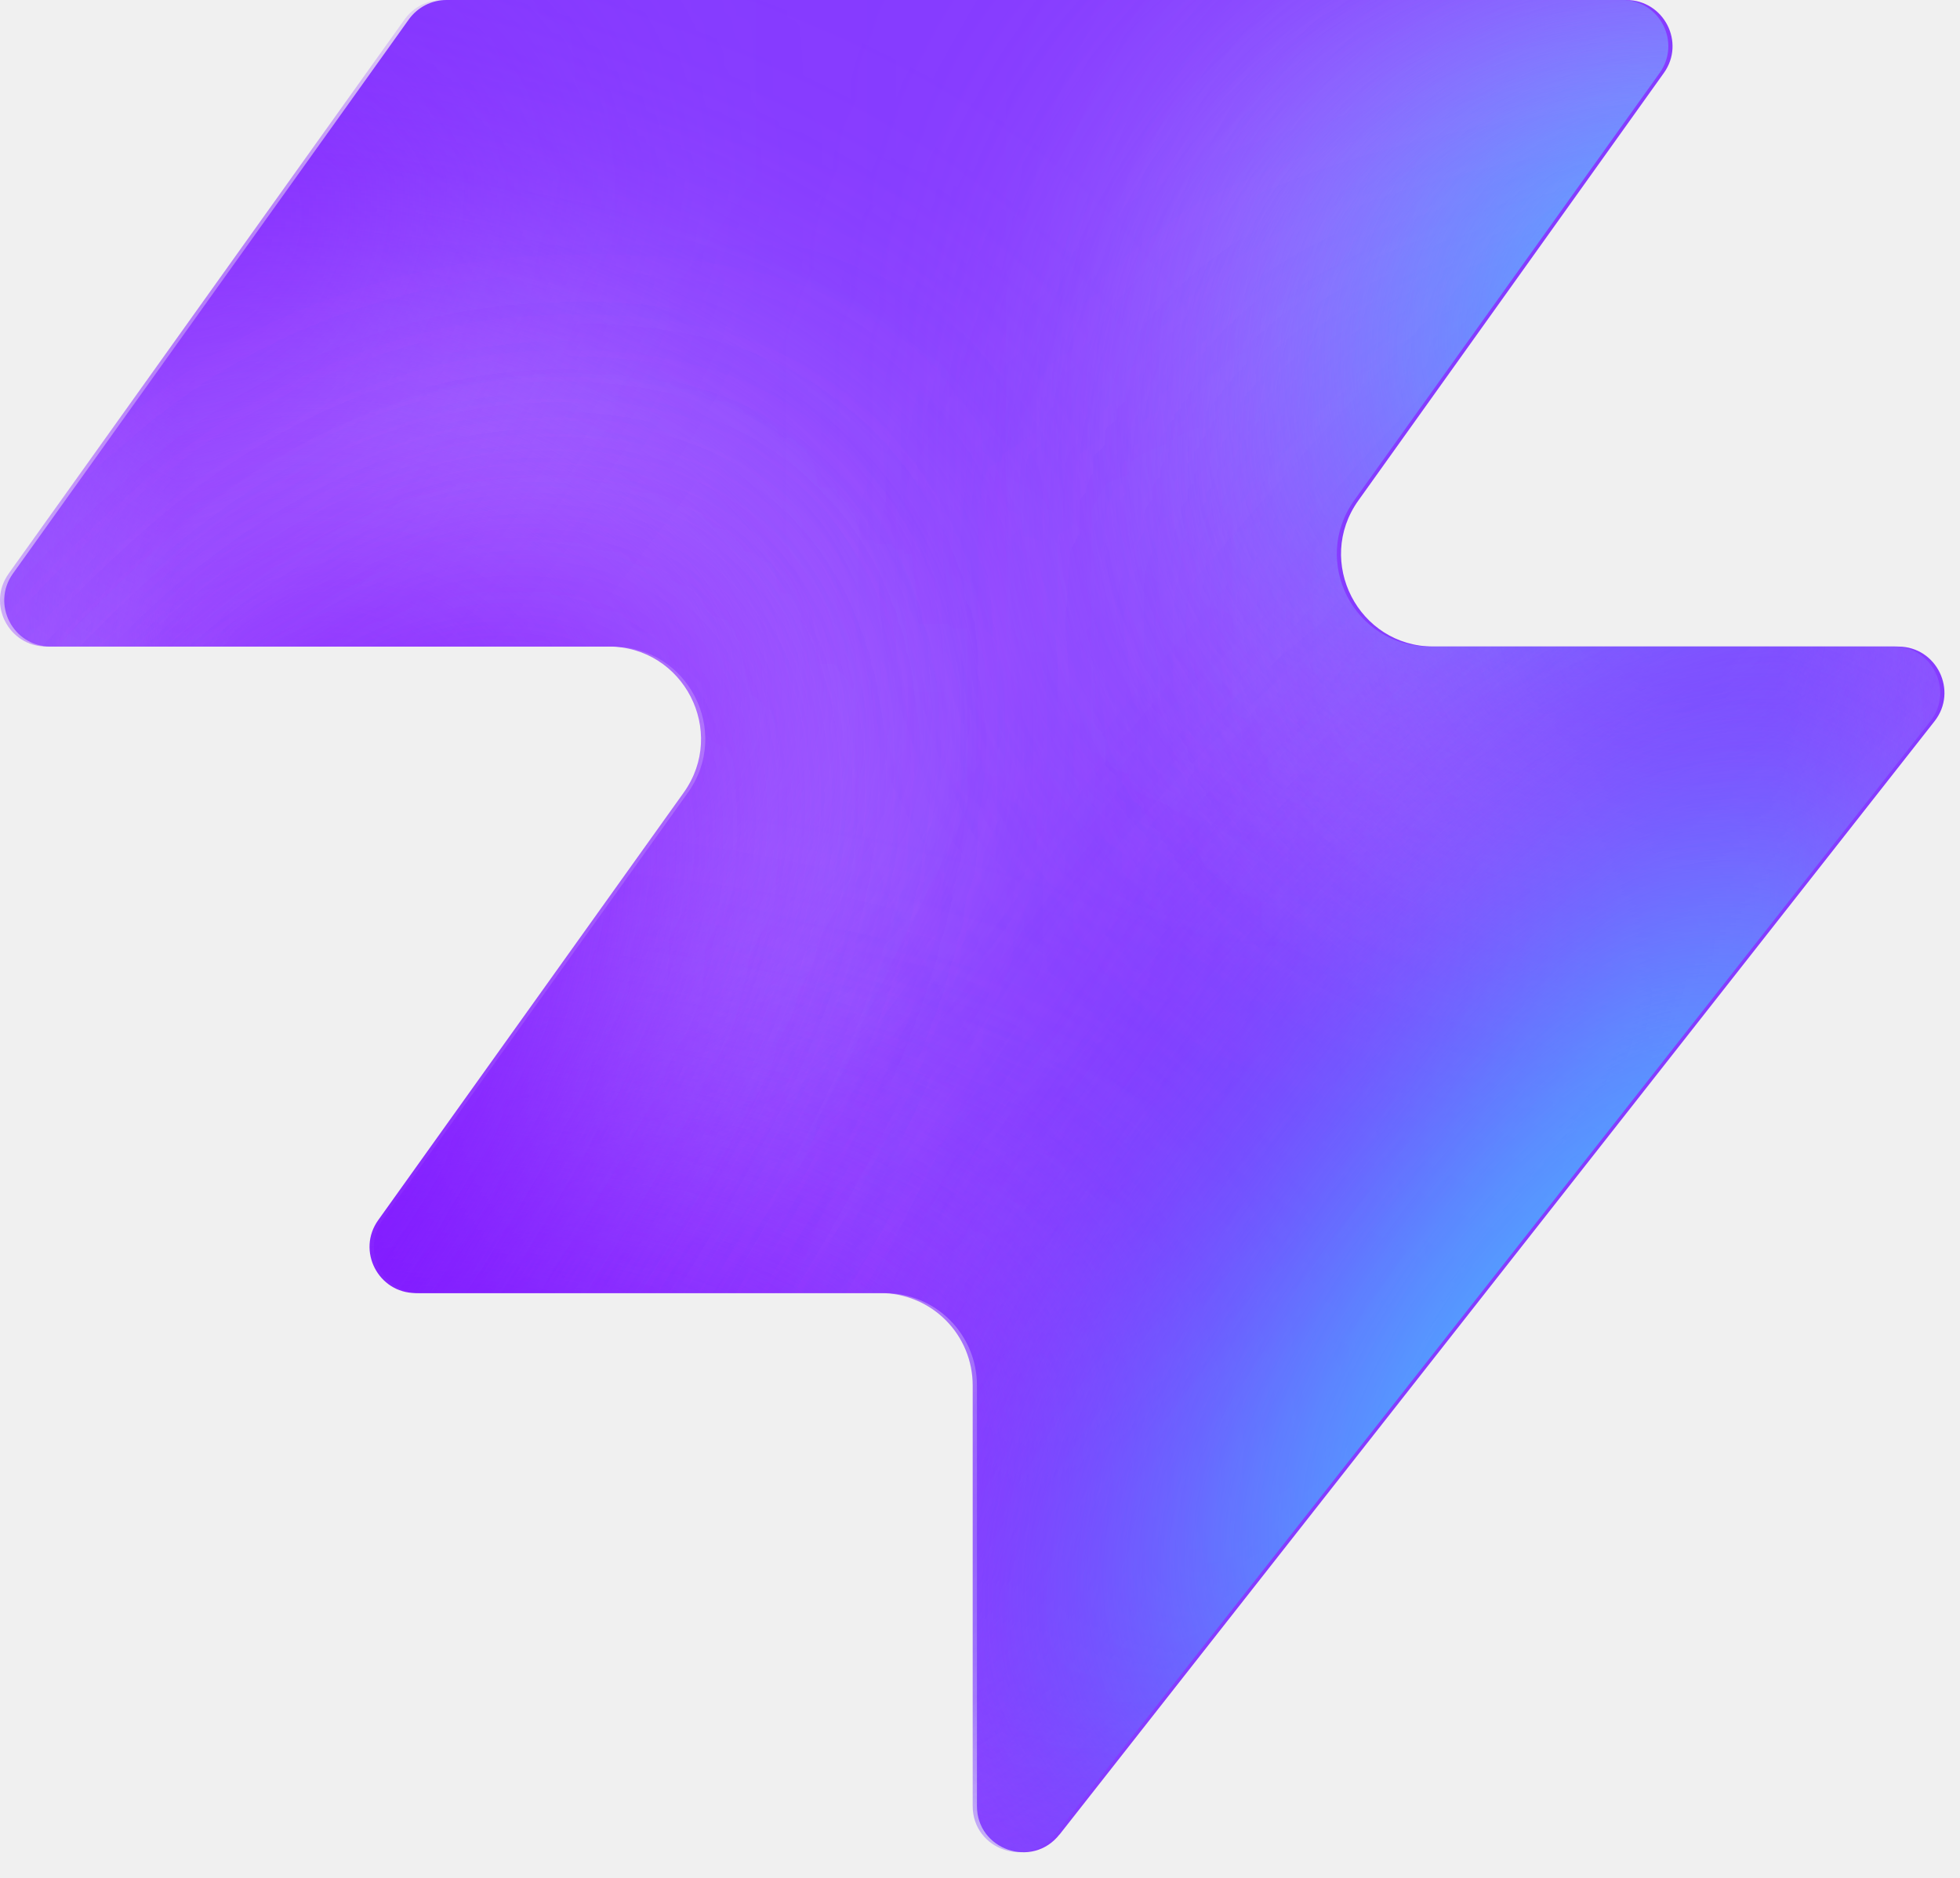
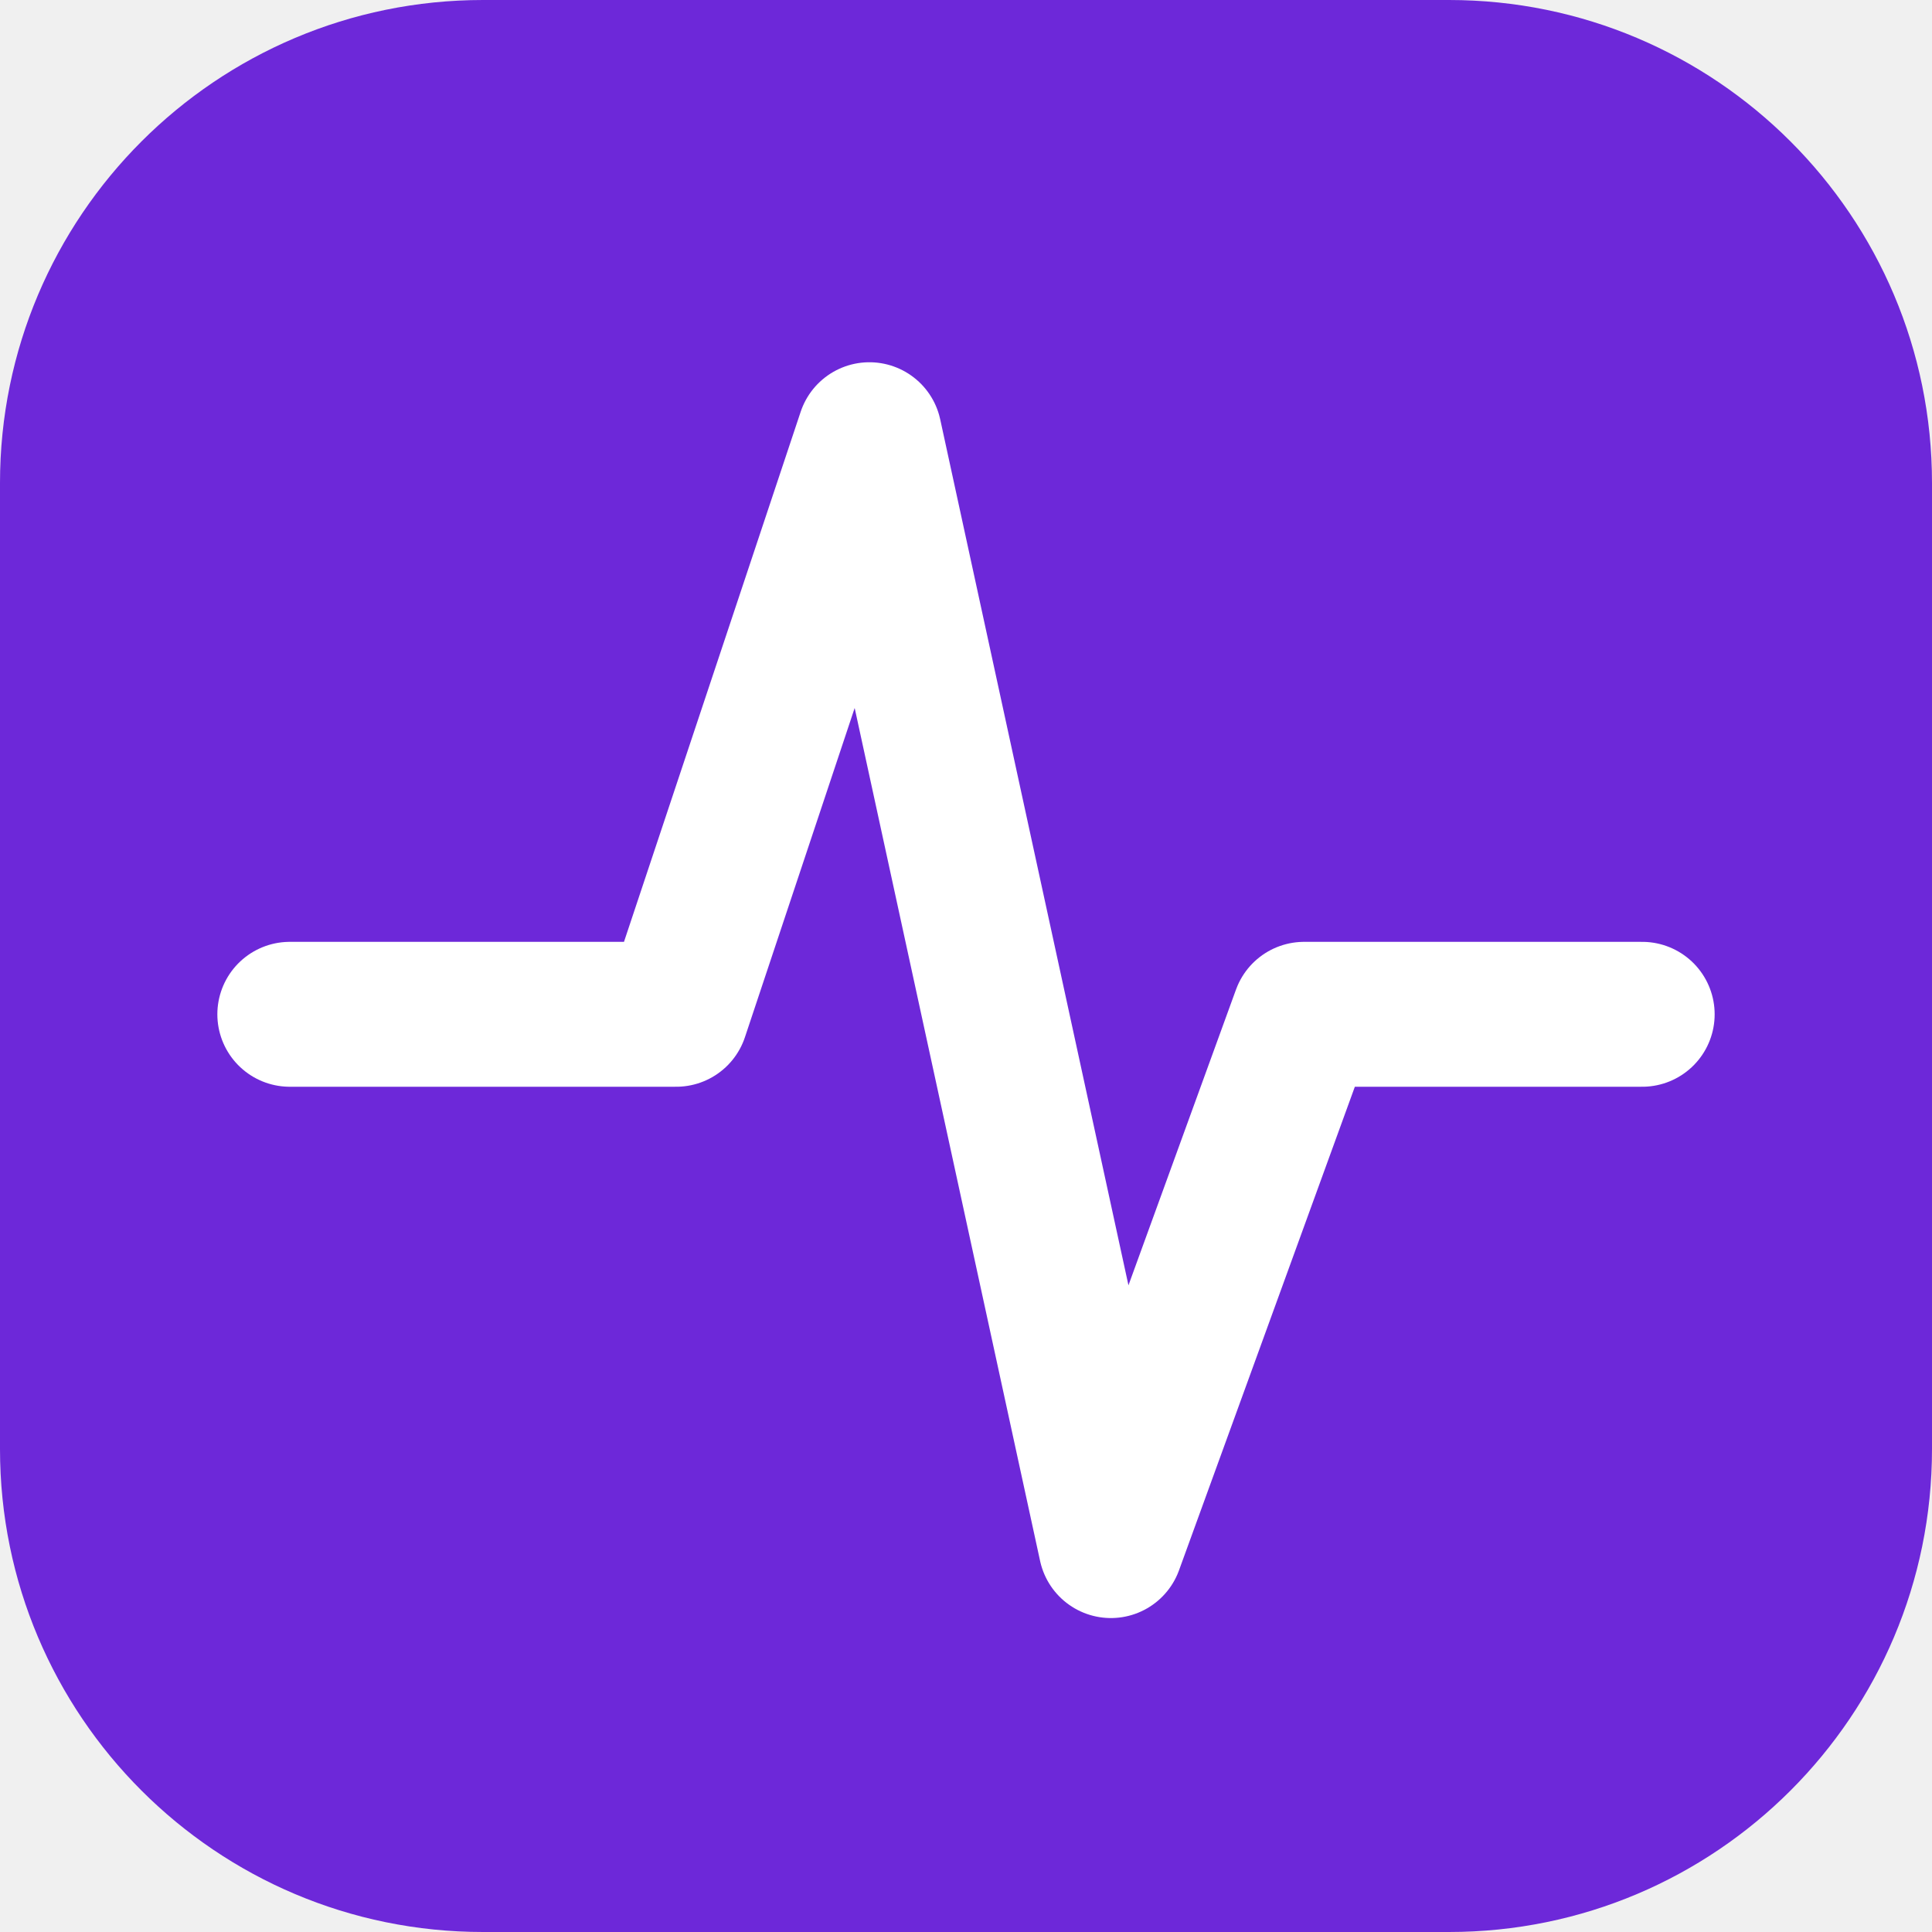
- <svg xmlns="http://www.w3.org/2000/svg" width="48" height="46" fill="none" viewBox="0 0 48 46">
-   <path fill="#863bff" d="M25.946 44.938c-.664.845-2.021.375-2.021-.698V33.937a2.26 2.26 0 0 0-2.262-2.262H10.287c-.92 0-1.456-1.04-.92-1.788l7.48-10.471c1.07-1.497 0-3.578-1.842-3.578H1.237c-.92 0-1.456-1.04-.92-1.788L10.013.474c.214-.297.556-.474.92-.474h28.894c.92 0 1.456 1.04.92 1.788l-7.48 10.471c-1.07 1.498 0 3.579 1.842 3.579h11.377c.943 0 1.473 1.088.89 1.83L25.947 44.94z" style="fill:#863bff;fill:color(display-p3 .525 .23 1);fill-opacity:1" />
-   <mask id="a" width="48" height="46" x="0" y="0" maskUnits="userSpaceOnUse" style="mask-type:alpha">
-     <path fill="#000" d="M25.842 44.938c-.664.844-2.021.375-2.021-.698V33.937a2.26 2.26 0 0 0-2.262-2.262H10.183c-.92 0-1.456-1.04-.92-1.788l7.48-10.471c1.07-1.498 0-3.579-1.842-3.579H1.133c-.92 0-1.456-1.04-.92-1.787L9.91.473c.214-.297.556-.474.92-.474h28.894c.92 0 1.456 1.04.92 1.788l-7.48 10.471c-1.07 1.498 0 3.578 1.842 3.578h11.377c.943 0 1.473 1.088.89 1.832L25.843 44.94z" style="fill:#000;fill-opacity:1" />
-   </mask>
-   <g mask="url(#a)">
-     <g filter="url(#b)">
-       <ellipse cx="5.508" cy="14.704" fill="#ede6ff" rx="5.508" ry="14.704" style="fill:#ede6ff;fill:color(display-p3 .927 .903 1);fill-opacity:1" transform="matrix(.00324 1 1 -.00324 -4.47 31.516)" />
-     </g>
-     <g filter="url(#c)">
-       <ellipse cx="10.399" cy="29.851" fill="#ede6ff" rx="10.399" ry="29.851" style="fill:#ede6ff;fill:color(display-p3 .927 .903 1);fill-opacity:1" transform="matrix(.00324 1 1 -.00324 -39.328 7.883)" />
-     </g>
-     <g filter="url(#d)">
-       <ellipse cx="5.508" cy="30.487" fill="#7e14ff" rx="5.508" ry="30.487" style="fill:#7e14ff;fill:color(display-p3 .492 .077 1);fill-opacity:1" transform="rotate(89.814 -25.913 -14.639)scale(1 -1)" />
-     </g>
-     <g filter="url(#e)">
-       <ellipse cx="5.508" cy="30.599" fill="#7e14ff" rx="5.508" ry="30.599" style="fill:#7e14ff;fill:color(display-p3 .492 .077 1);fill-opacity:1" transform="rotate(89.814 -32.644 -3.334)scale(1 -1)" />
-     </g>
-     <g filter="url(#f)">
-       <ellipse cx="5.508" cy="30.599" fill="#7e14ff" rx="5.508" ry="30.599" style="fill:#7e14ff;fill:color(display-p3 .492 .077 1);fill-opacity:1" transform="matrix(.00324 1 1 -.00324 -34.34 30.47)" />
-     </g>
-     <g filter="url(#g)">
-       <ellipse cx="14.072" cy="22.078" fill="#ede6ff" rx="14.072" ry="22.078" style="fill:#ede6ff;fill:color(display-p3 .927 .903 1);fill-opacity:1" transform="rotate(93.35 24.506 48.493)scale(-1 1)" />
-     </g>
-     <g filter="url(#h)">
-       <ellipse cx="3.47" cy="21.501" fill="#7e14ff" rx="3.47" ry="21.501" style="fill:#7e14ff;fill:color(display-p3 .492 .077 1);fill-opacity:1" transform="rotate(89.009 28.708 47.59)scale(-1 1)" />
-     </g>
-     <g filter="url(#i)">
-       <ellipse cx="3.47" cy="21.501" fill="#7e14ff" rx="3.47" ry="21.501" style="fill:#7e14ff;fill:color(display-p3 .492 .077 1);fill-opacity:1" transform="rotate(89.009 28.708 47.59)scale(-1 1)" />
-     </g>
-     <g filter="url(#j)">
-       <ellipse cx=".387" cy="8.972" fill="#7e14ff" rx="4.407" ry="29.108" style="fill:#7e14ff;fill:color(display-p3 .492 .077 1);fill-opacity:1" transform="rotate(39.51 .387 8.972)" />
-     </g>
-     <g filter="url(#k)">
-       <ellipse cx="47.523" cy="-6.092" fill="#7e14ff" rx="4.407" ry="29.108" style="fill:#7e14ff;fill:color(display-p3 .492 .077 1);fill-opacity:1" transform="rotate(37.892 47.523 -6.092)" />
-     </g>
-     <g filter="url(#l)">
-       <ellipse cx="41.412" cy="6.333" fill="#47bfff" rx="5.971" ry="9.665" style="fill:#47bfff;fill:color(display-p3 .28 .748 1);fill-opacity:1" transform="rotate(37.892 41.412 6.333)" />
-     </g>
-     <g filter="url(#m)">
-       <ellipse cx="-1.879" cy="38.332" fill="#7e14ff" rx="4.407" ry="29.108" style="fill:#7e14ff;fill:color(display-p3 .492 .077 1);fill-opacity:1" transform="rotate(37.892 -1.88 38.332)" />
-     </g>
-     <g filter="url(#n)">
-       <ellipse cx="-1.879" cy="38.332" fill="#7e14ff" rx="4.407" ry="29.108" style="fill:#7e14ff;fill:color(display-p3 .492 .077 1);fill-opacity:1" transform="rotate(37.892 -1.88 38.332)" />
-     </g>
-     <g filter="url(#o)">
-       <ellipse cx="35.651" cy="29.907" fill="#7e14ff" rx="4.407" ry="29.108" style="fill:#7e14ff;fill:color(display-p3 .492 .077 1);fill-opacity:1" transform="rotate(37.892 35.651 29.907)" />
-     </g>
-     <g filter="url(#p)">
-       <ellipse cx="38.418" cy="32.4" fill="#47bfff" rx="5.971" ry="15.297" style="fill:#47bfff;fill:color(display-p3 .28 .748 1);fill-opacity:1" transform="rotate(37.892 38.418 32.4)" />
-     </g>
-   </g>
-   <defs>
-     <filter id="b" width="60.045" height="41.654" x="-19.77" y="16.149" color-interpolation-filters="sRGB" filterUnits="userSpaceOnUse">
-       <feFlood flood-opacity="0" result="BackgroundImageFix" />
-       <feBlend in="SourceGraphic" in2="BackgroundImageFix" result="shape" />
-       <feGaussianBlur result="effect1_foregroundBlur_2002_17158" stdDeviation="7.659" />
-     </filter>
-     <filter id="c" width="90.34" height="51.437" x="-54.613" y="-7.533" color-interpolation-filters="sRGB" filterUnits="userSpaceOnUse">
-       <feFlood flood-opacity="0" result="BackgroundImageFix" />
-       <feBlend in="SourceGraphic" in2="BackgroundImageFix" result="shape" />
-       <feGaussianBlur result="effect1_foregroundBlur_2002_17158" stdDeviation="7.659" />
-     </filter>
-     <filter id="d" width="79.355" height="29.4" x="-49.64" y="2.03" color-interpolation-filters="sRGB" filterUnits="userSpaceOnUse">
-       <feFlood flood-opacity="0" result="BackgroundImageFix" />
-       <feBlend in="SourceGraphic" in2="BackgroundImageFix" result="shape" />
-       <feGaussianBlur result="effect1_foregroundBlur_2002_17158" stdDeviation="4.596" />
-     </filter>
-     <filter id="e" width="79.579" height="29.4" x="-45.045" y="20.029" color-interpolation-filters="sRGB" filterUnits="userSpaceOnUse">
-       <feFlood flood-opacity="0" result="BackgroundImageFix" />
-       <feBlend in="SourceGraphic" in2="BackgroundImageFix" result="shape" />
-       <feGaussianBlur result="effect1_foregroundBlur_2002_17158" stdDeviation="4.596" />
-     </filter>
-     <filter id="f" width="79.579" height="29.4" x="-43.513" y="21.178" color-interpolation-filters="sRGB" filterUnits="userSpaceOnUse">
-       <feFlood flood-opacity="0" result="BackgroundImageFix" />
-       <feBlend in="SourceGraphic" in2="BackgroundImageFix" result="shape" />
-       <feGaussianBlur result="effect1_foregroundBlur_2002_17158" stdDeviation="4.596" />
-     </filter>
-     <filter id="g" width="74.749" height="58.852" x="15.756" y="-17.901" color-interpolation-filters="sRGB" filterUnits="userSpaceOnUse">
-       <feFlood flood-opacity="0" result="BackgroundImageFix" />
-       <feBlend in="SourceGraphic" in2="BackgroundImageFix" result="shape" />
-       <feGaussianBlur result="effect1_foregroundBlur_2002_17158" stdDeviation="7.659" />
-     </filter>
-     <filter id="h" width="61.377" height="25.362" x="23.548" y="2.284" color-interpolation-filters="sRGB" filterUnits="userSpaceOnUse">
-       <feFlood flood-opacity="0" result="BackgroundImageFix" />
-       <feBlend in="SourceGraphic" in2="BackgroundImageFix" result="shape" />
-       <feGaussianBlur result="effect1_foregroundBlur_2002_17158" stdDeviation="4.596" />
-     </filter>
-     <filter id="i" width="61.377" height="25.362" x="23.548" y="2.284" color-interpolation-filters="sRGB" filterUnits="userSpaceOnUse">
-       <feFlood flood-opacity="0" result="BackgroundImageFix" />
-       <feBlend in="SourceGraphic" in2="BackgroundImageFix" result="shape" />
-       <feGaussianBlur result="effect1_foregroundBlur_2002_17158" stdDeviation="4.596" />
-     </filter>
-     <filter id="j" width="56.045" height="63.649" x="-27.636" y="-22.853" color-interpolation-filters="sRGB" filterUnits="userSpaceOnUse">
-       <feFlood flood-opacity="0" result="BackgroundImageFix" />
-       <feBlend in="SourceGraphic" in2="BackgroundImageFix" result="shape" />
-       <feGaussianBlur result="effect1_foregroundBlur_2002_17158" stdDeviation="4.596" />
-     </filter>
-     <filter id="k" width="54.814" height="64.646" x="20.116" y="-38.415" color-interpolation-filters="sRGB" filterUnits="userSpaceOnUse">
-       <feFlood flood-opacity="0" result="BackgroundImageFix" />
-       <feBlend in="SourceGraphic" in2="BackgroundImageFix" result="shape" />
-       <feGaussianBlur result="effect1_foregroundBlur_2002_17158" stdDeviation="4.596" />
-     </filter>
-     <filter id="l" width="33.541" height="35.313" x="24.641" y="-11.323" color-interpolation-filters="sRGB" filterUnits="userSpaceOnUse">
-       <feFlood flood-opacity="0" result="BackgroundImageFix" />
-       <feBlend in="SourceGraphic" in2="BackgroundImageFix" result="shape" />
-       <feGaussianBlur result="effect1_foregroundBlur_2002_17158" stdDeviation="4.596" />
-     </filter>
-     <filter id="m" width="54.814" height="64.646" x="-29.286" y="6.009" color-interpolation-filters="sRGB" filterUnits="userSpaceOnUse">
-       <feFlood flood-opacity="0" result="BackgroundImageFix" />
-       <feBlend in="SourceGraphic" in2="BackgroundImageFix" result="shape" />
-       <feGaussianBlur result="effect1_foregroundBlur_2002_17158" stdDeviation="4.596" />
-     </filter>
-     <filter id="n" width="54.814" height="64.646" x="-29.286" y="6.009" color-interpolation-filters="sRGB" filterUnits="userSpaceOnUse">
-       <feFlood flood-opacity="0" result="BackgroundImageFix" />
-       <feBlend in="SourceGraphic" in2="BackgroundImageFix" result="shape" />
-       <feGaussianBlur result="effect1_foregroundBlur_2002_17158" stdDeviation="4.596" />
-     </filter>
-     <filter id="o" width="54.814" height="64.646" x="8.244" y="-2.416" color-interpolation-filters="sRGB" filterUnits="userSpaceOnUse">
-       <feFlood flood-opacity="0" result="BackgroundImageFix" />
-       <feBlend in="SourceGraphic" in2="BackgroundImageFix" result="shape" />
-       <feGaussianBlur result="effect1_foregroundBlur_2002_17158" stdDeviation="4.596" />
-     </filter>
-     <filter id="p" width="39.409" height="43.623" x="18.713" y="10.588" color-interpolation-filters="sRGB" filterUnits="userSpaceOnUse">
-       <feFlood flood-opacity="0" result="BackgroundImageFix" />
-       <feBlend in="SourceGraphic" in2="BackgroundImageFix" result="shape" />
-       <feGaussianBlur result="effect1_foregroundBlur_2002_17158" stdDeviation="4.596" />
-     </filter>
-   </defs>
+ <svg xmlns="http://www.w3.org/2000/svg" viewBox="0 0 40 40">
+   <rect width="40" height="40" rx="10" fill="#6d28d9" />
+   <path d="M6 21h8l4-12 5 23 4-11h7" fill="none" stroke="#fff" stroke-width="3" stroke-linecap="round" stroke-linejoin="round" />
</svg>
